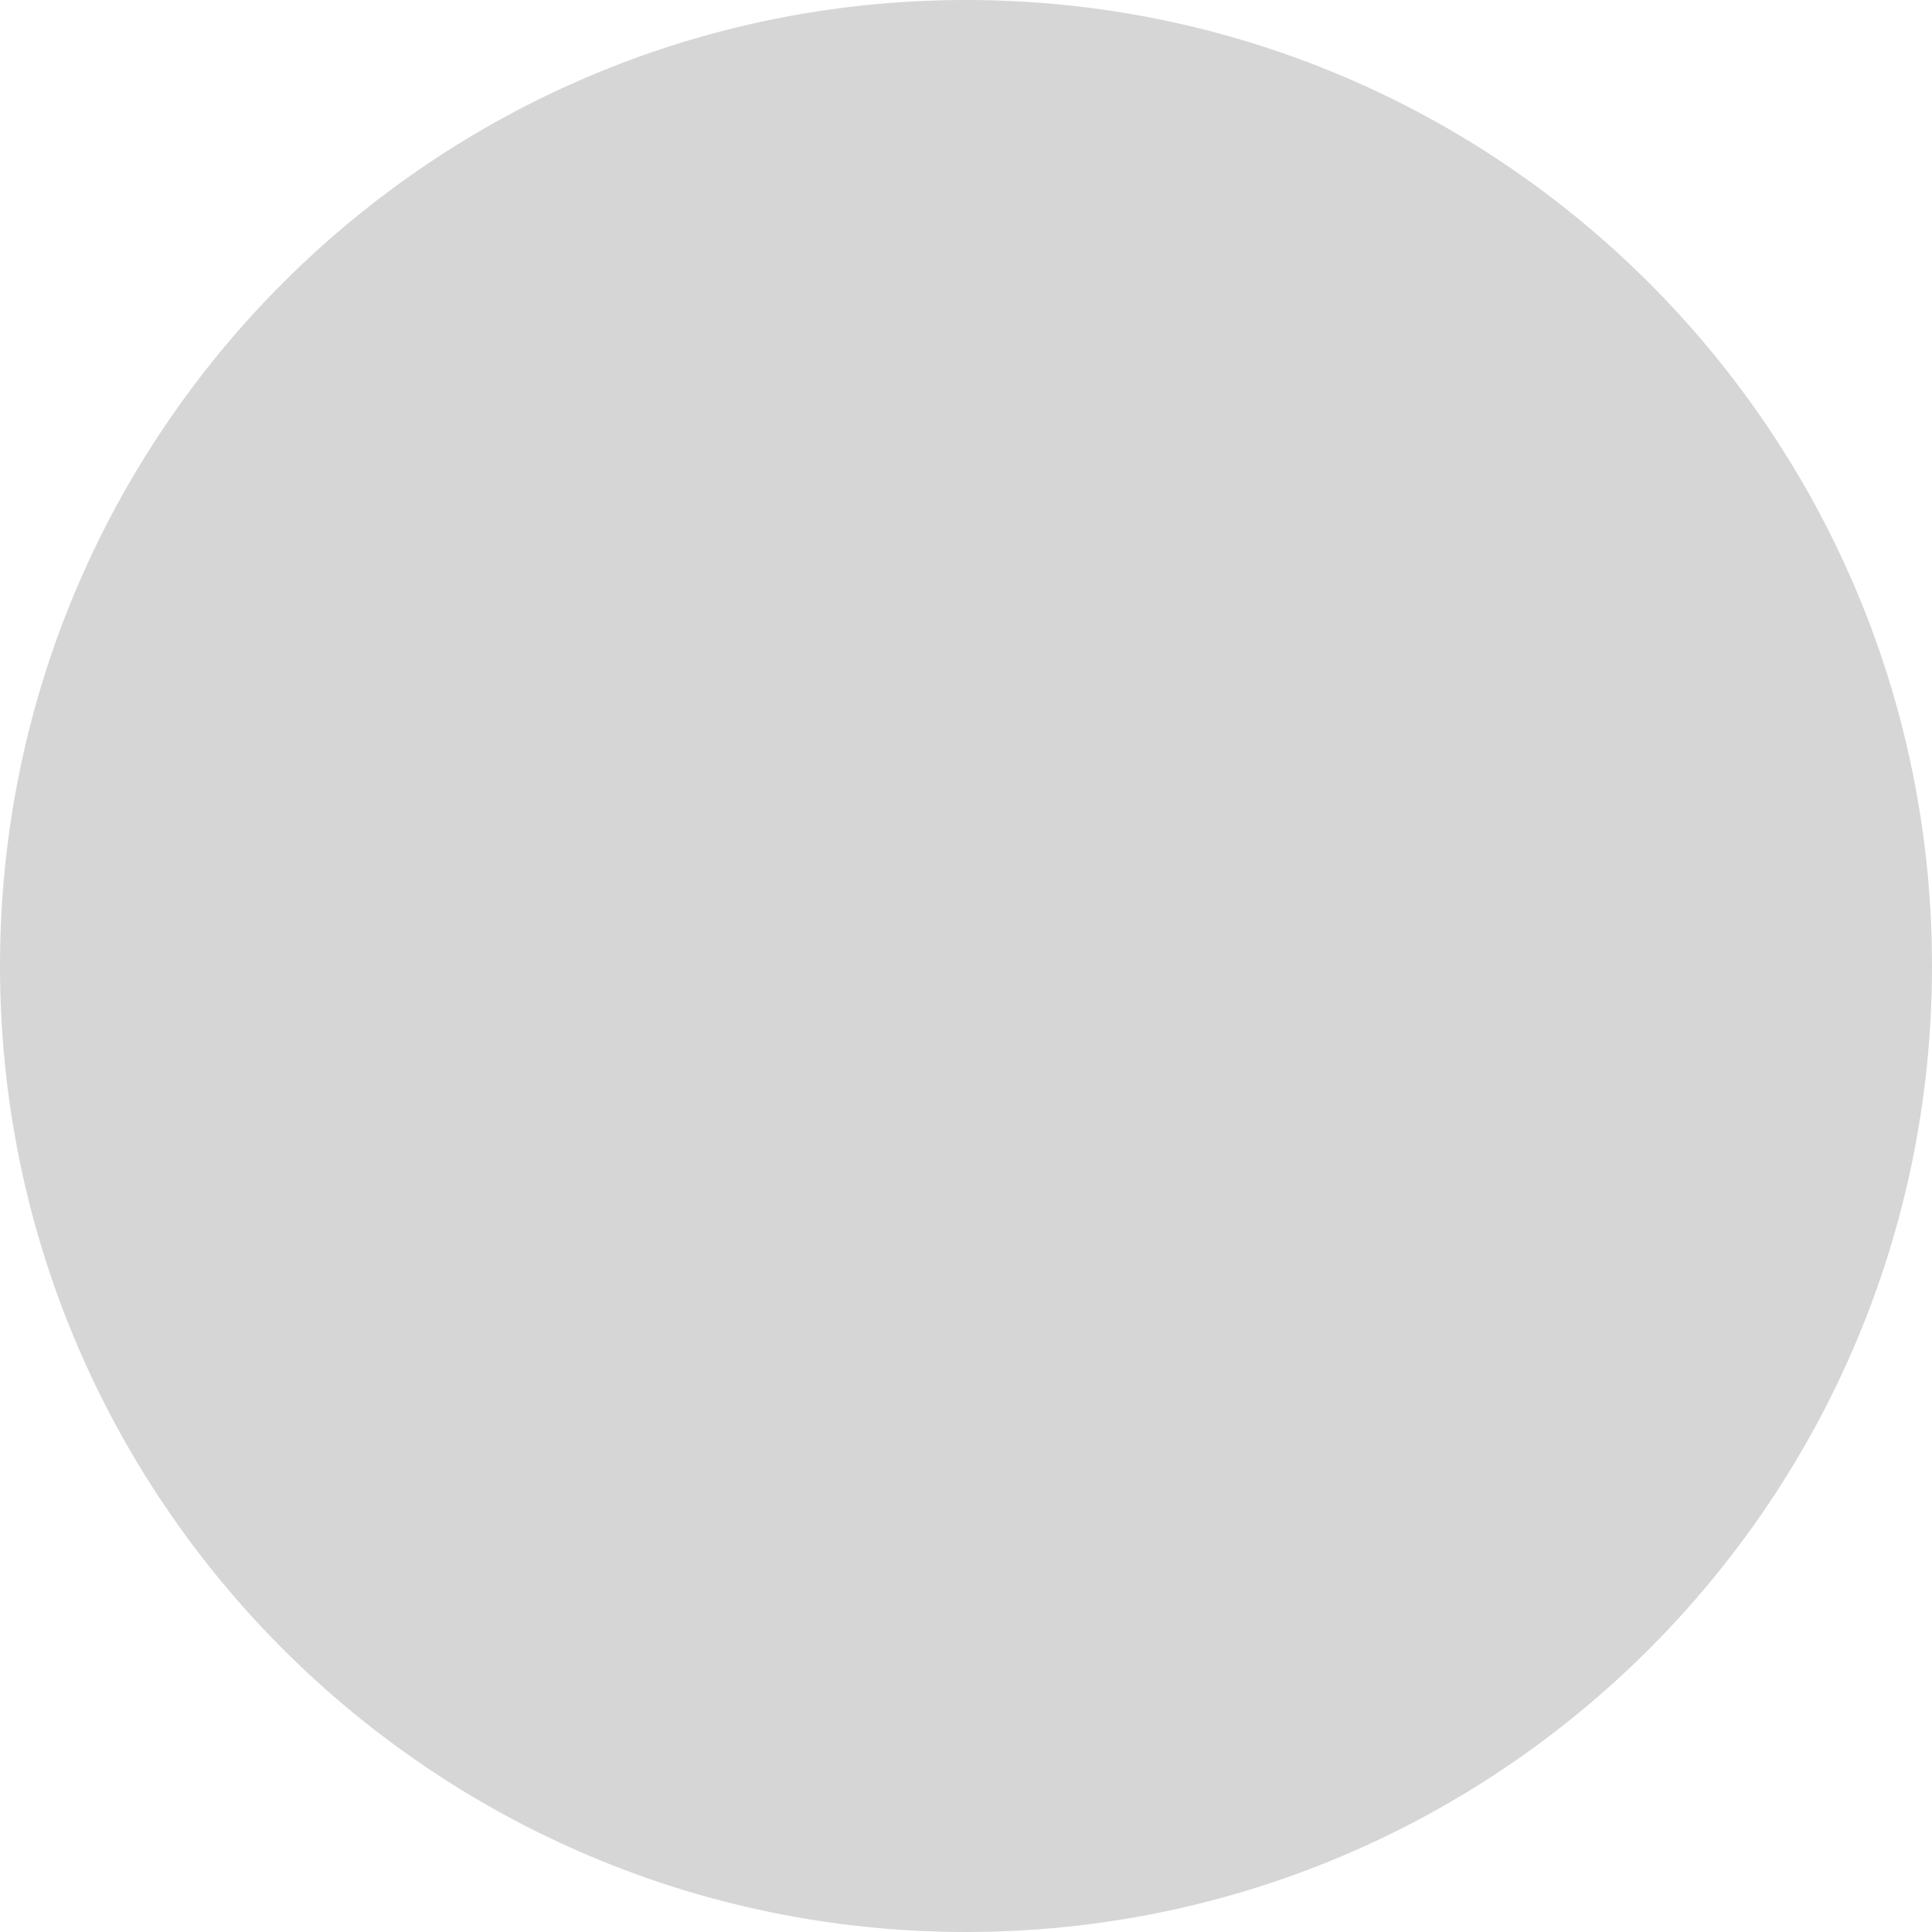
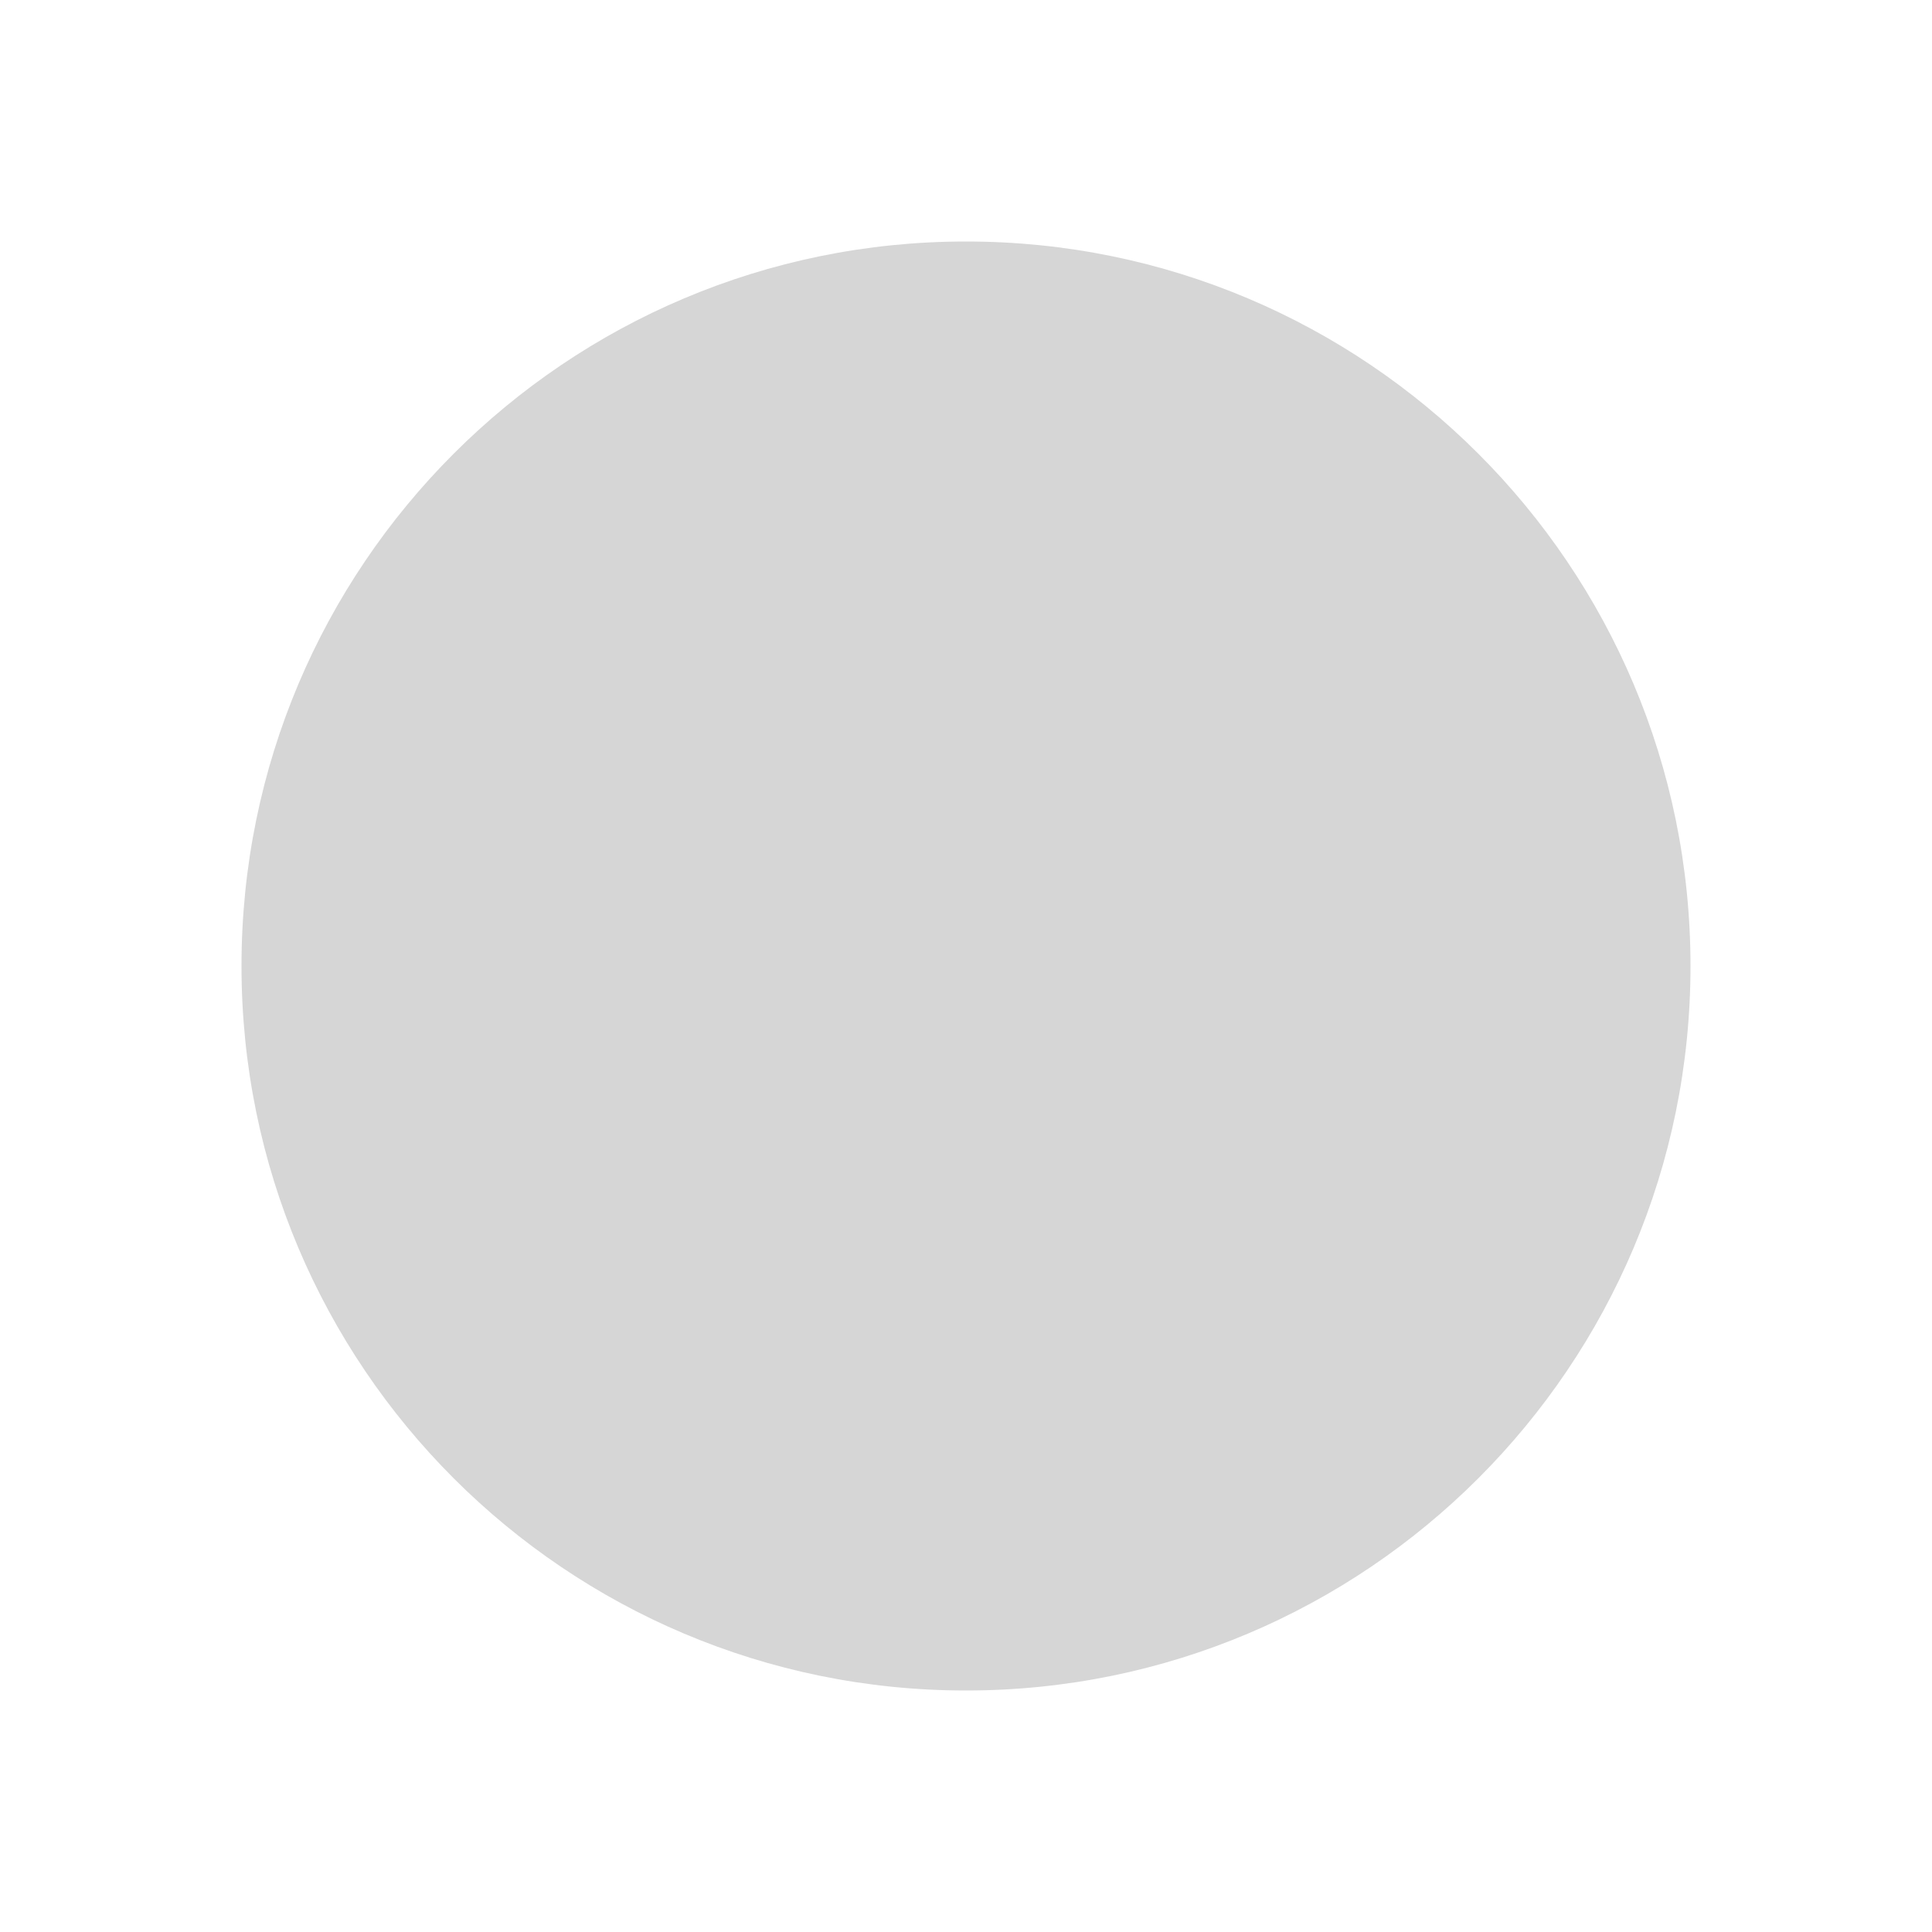
- <svg xmlns="http://www.w3.org/2000/svg" width="18" height="18" viewBox="0 0 18 18" fill="none">
-   <path fill-rule="evenodd" clip-rule="evenodd" d="M9 0C4.029 0 0 4.029 0 9C0 13.971 4.029 18 9 18C13.971 18 18 13.971 18 9C18 4.029 13.971 0 9 0Z" fill="#D6D6D6" />
+ <svg xmlns="http://www.w3.org/2000/svg" width="24" height="24" viewBox="0 0 24 24" fill="none">
+   <path fill-rule="evenodd" clip-rule="evenodd" d="M12 3C7.029 3 3 7.029 3 12C3 16.971 7.029 21 12 21C16.971 21 21 16.971 21 12C21 7.029 16.971 3 12 3Z" fill="#D6D6D6" />
</svg>
